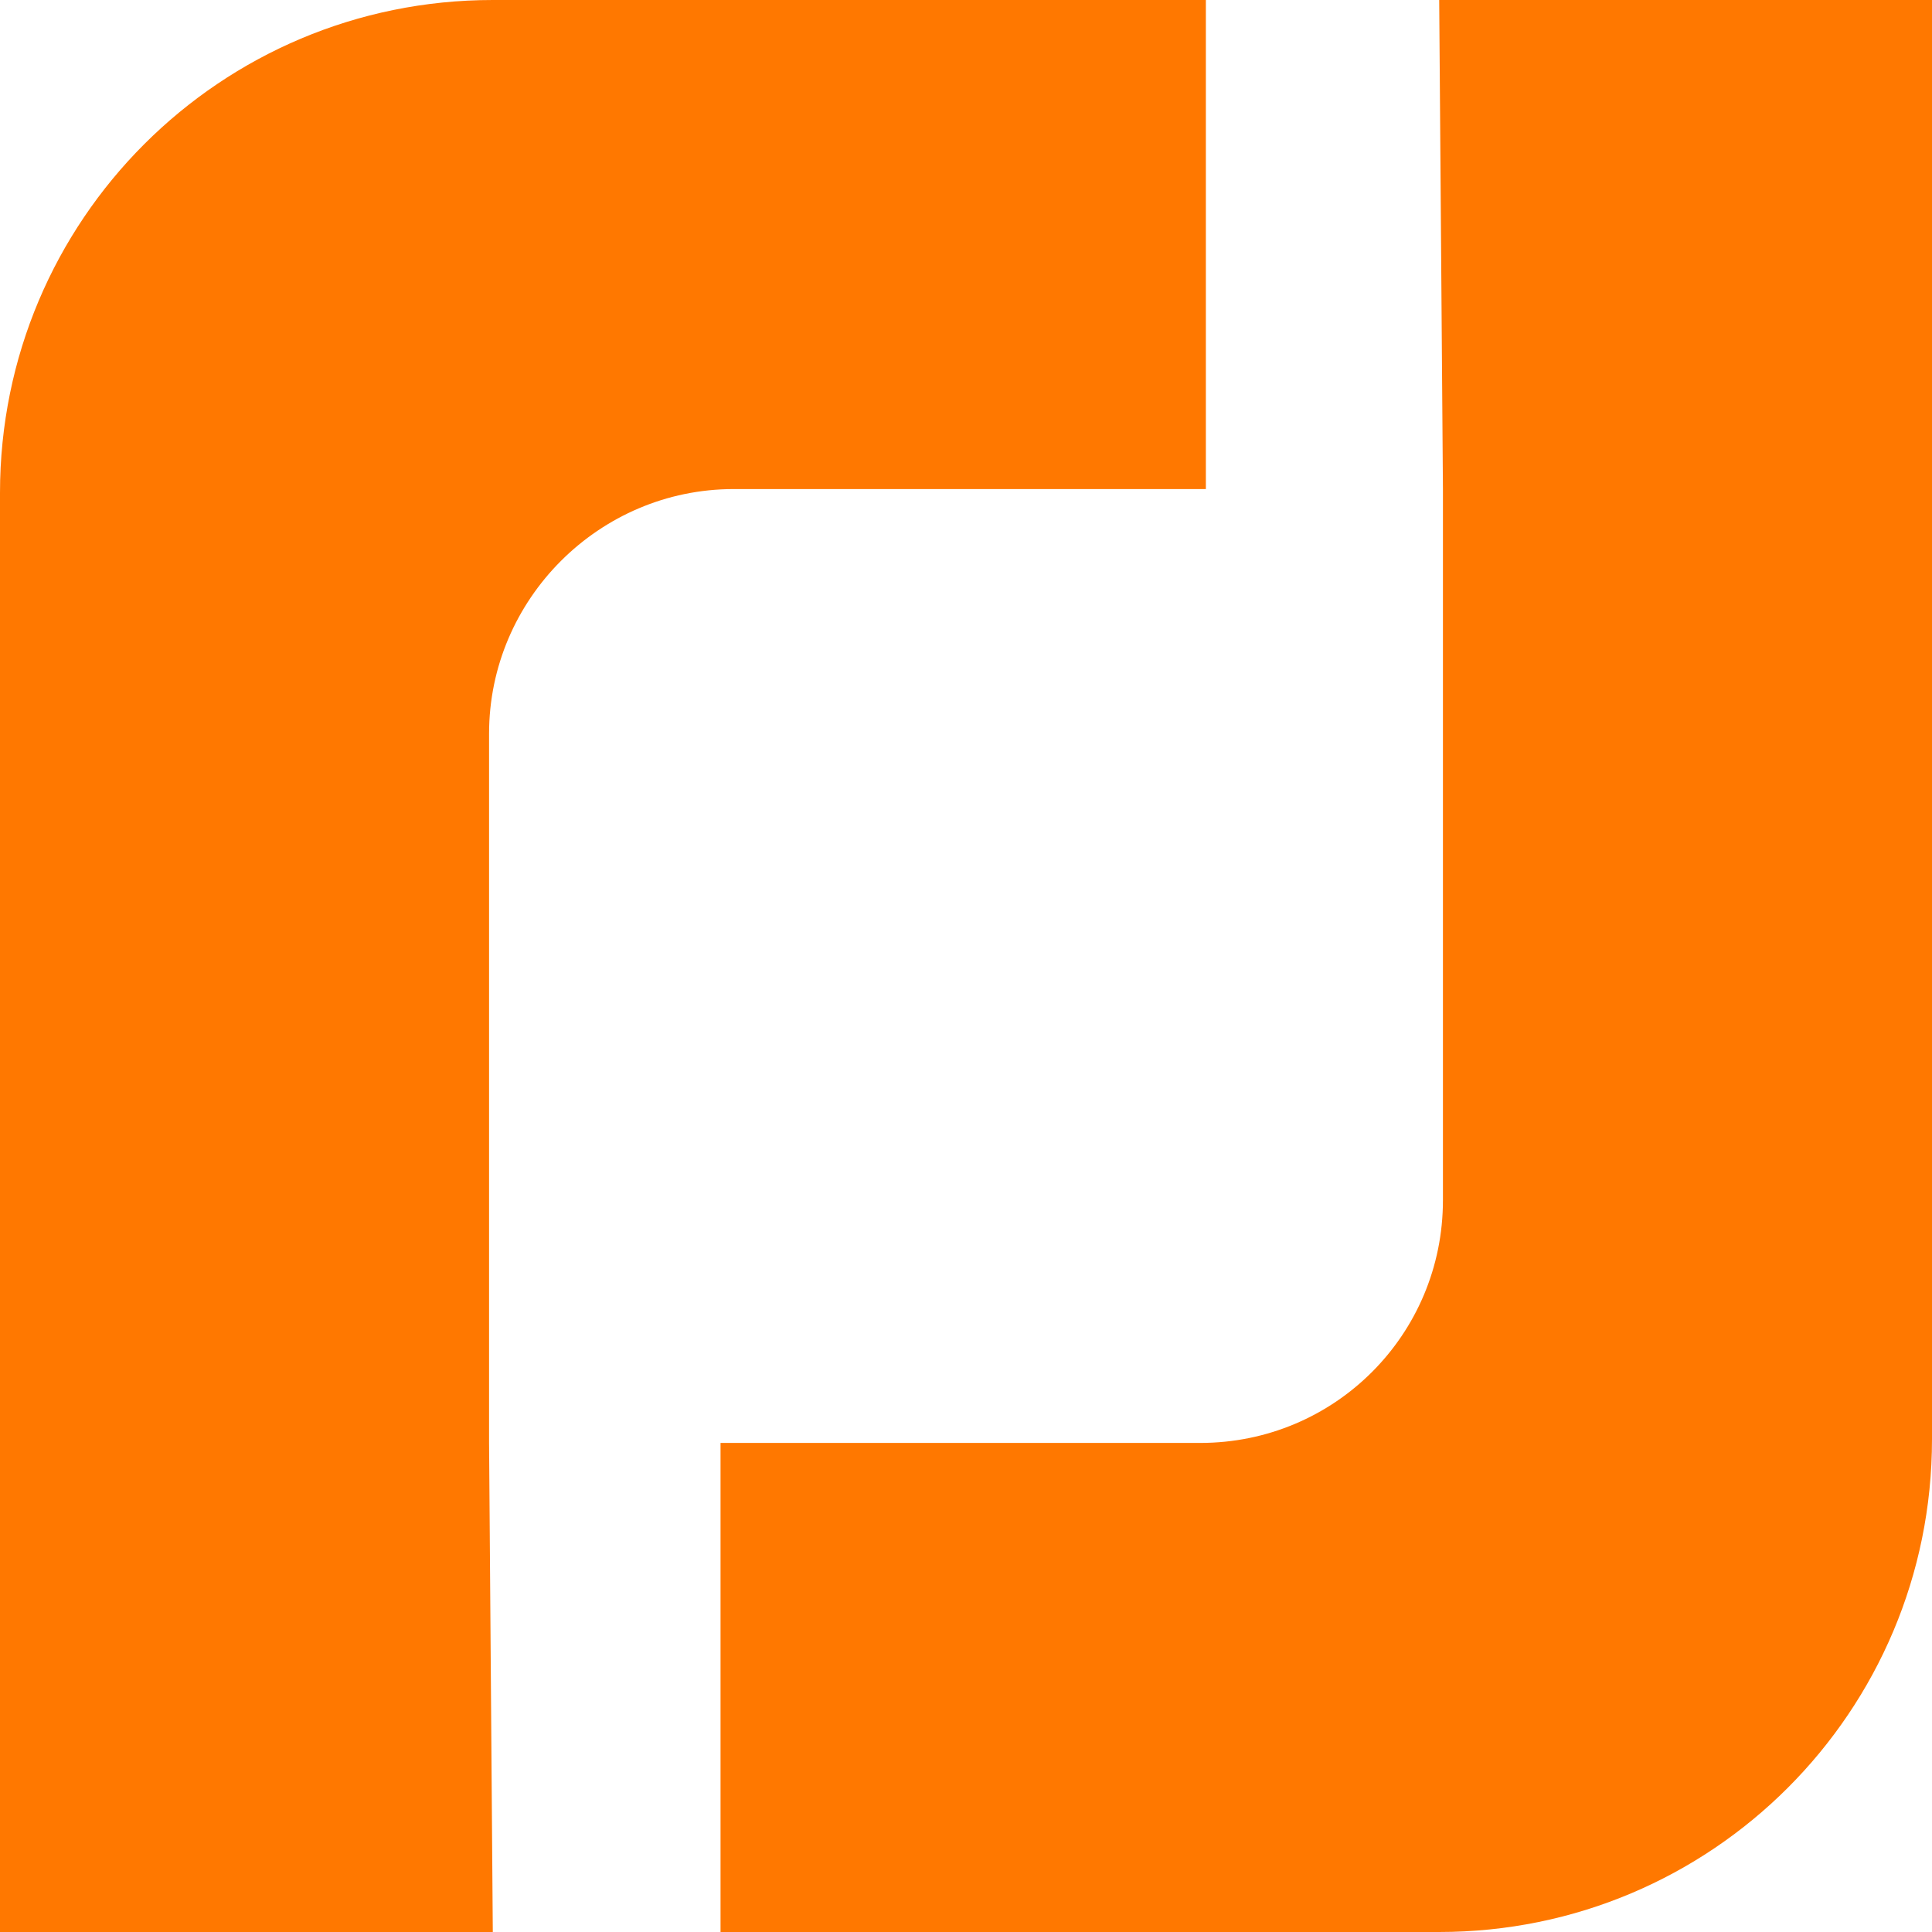
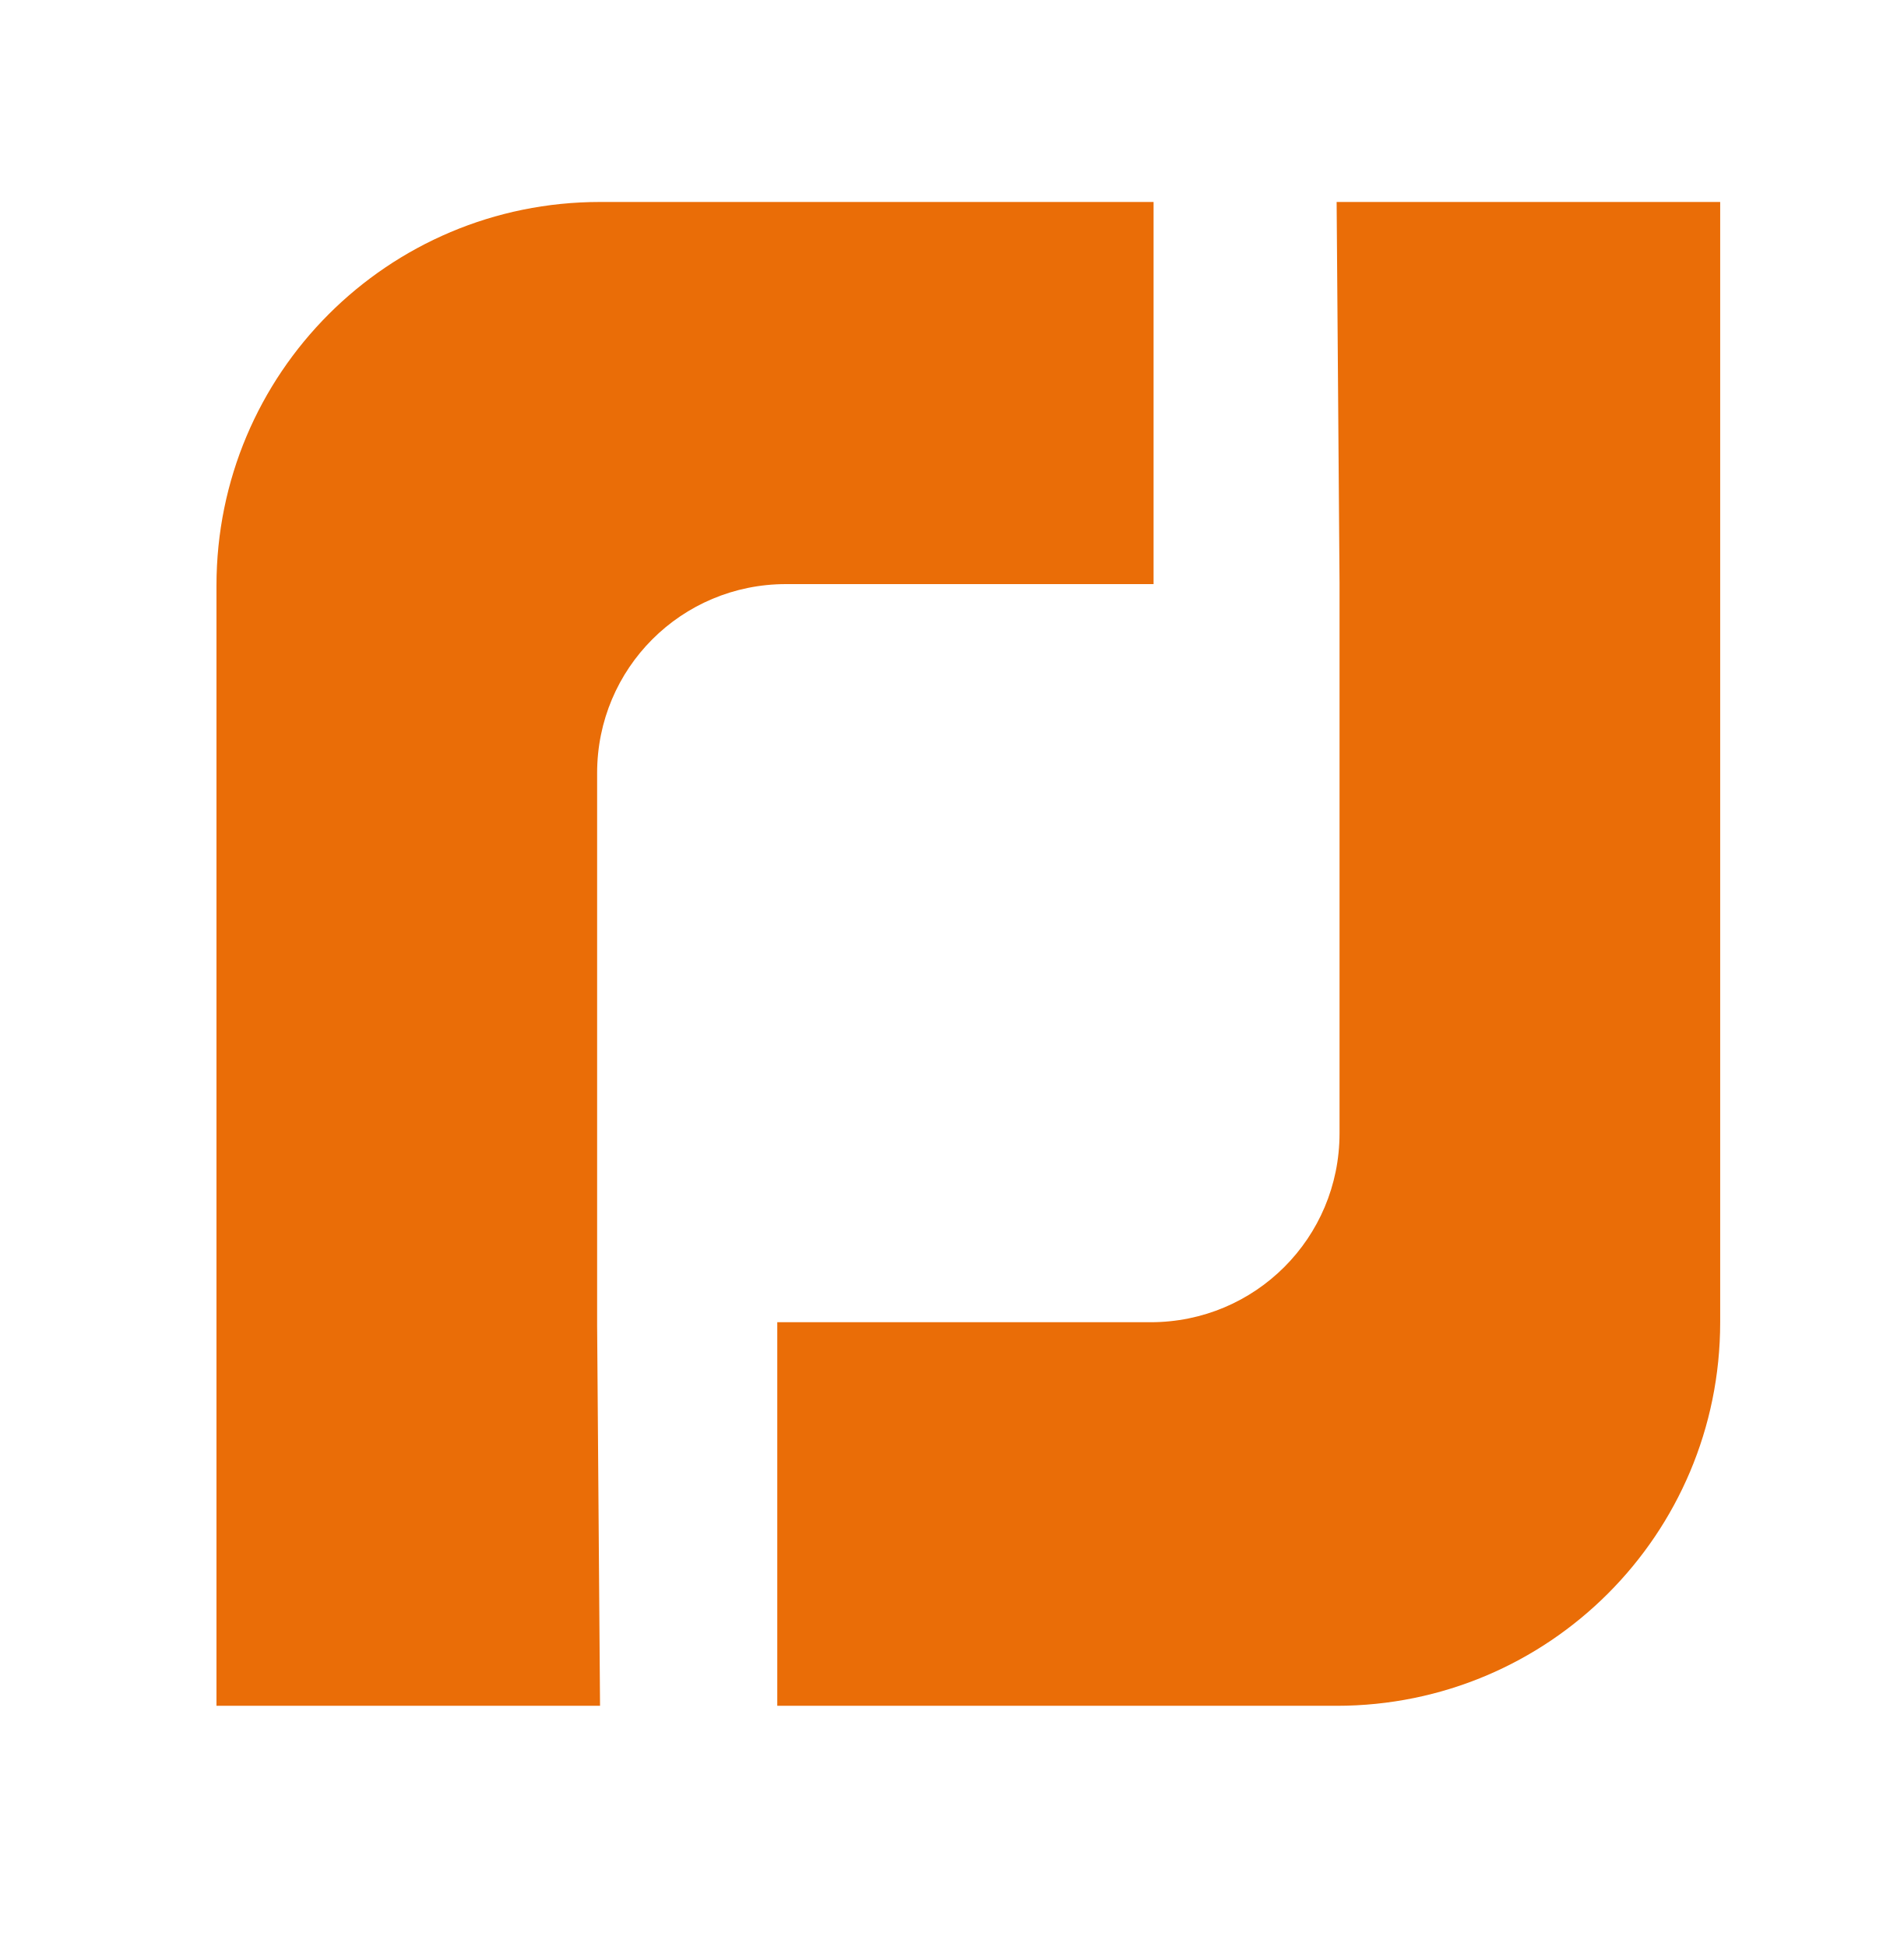
- <svg xmlns="http://www.w3.org/2000/svg" version="1.1" id="Layer_1" x="0px" y="0px" viewBox="0 0 103.5 103.5" style="enable-background:new 0 0 103.5 103.5;" xml:space="preserve">
+ <svg xmlns="http://www.w3.org/2000/svg" version="1.1" id="Layer_1" x="0px" y="0px" viewBox="0 0 131 134" style="enable-background:new 0 0 131 134;" xml:space="preserve">
  <style type="text/css">
- 	.st0{fill:#FF7800;}
+ 	.st0{fill:#EA6D07;}
</style>
-   <g>
-     <g id="Layer_1-2">
-       <path class="st0" d="M38.6,103.5h38.5c14.6,0,26.4-11.8,26.4-26.4c0,0,0,0,0,0V0H77.1l0.2,26.2v38.1c0,7.2-5.8,13-13,13H38.6    V103.5z M38.6,77.3v26.2h30.3 M38.6,77.3v26.2h29.3 M26.2,77.3v-38c0-7.2,5.9-13.1,13.1-13.1h25.3V0H26.4C11.8,0,0,11.8,0,26.4    c0,0,0,0,0,0v77.1h26.4L26.2,77.3z" />
-     </g>
-   </g>
+   <path class="st0" d="M53.5,117.4h29.3H92c14.6,0,26.4-11.8,26.4-26.4v-6.6V40.3V13.9H92l0.2,26.2v13v21.7v3.2c0,7.2-5.8,13-13,13  h-4.5H53.5V117.4z M53.5,91.2v26.2h30.3 M53.5,91.2v26.2h29.3 M41.1,91.2v-13V59v-5.8c0-7.2,5.8-13,13-13h1.4h23.9V13.9H44.2h-2.9  c-14.6,0-26.4,11.8-26.4,26.4v11.7V91v26.4h26.4L41.1,91.2z" />
</svg>
